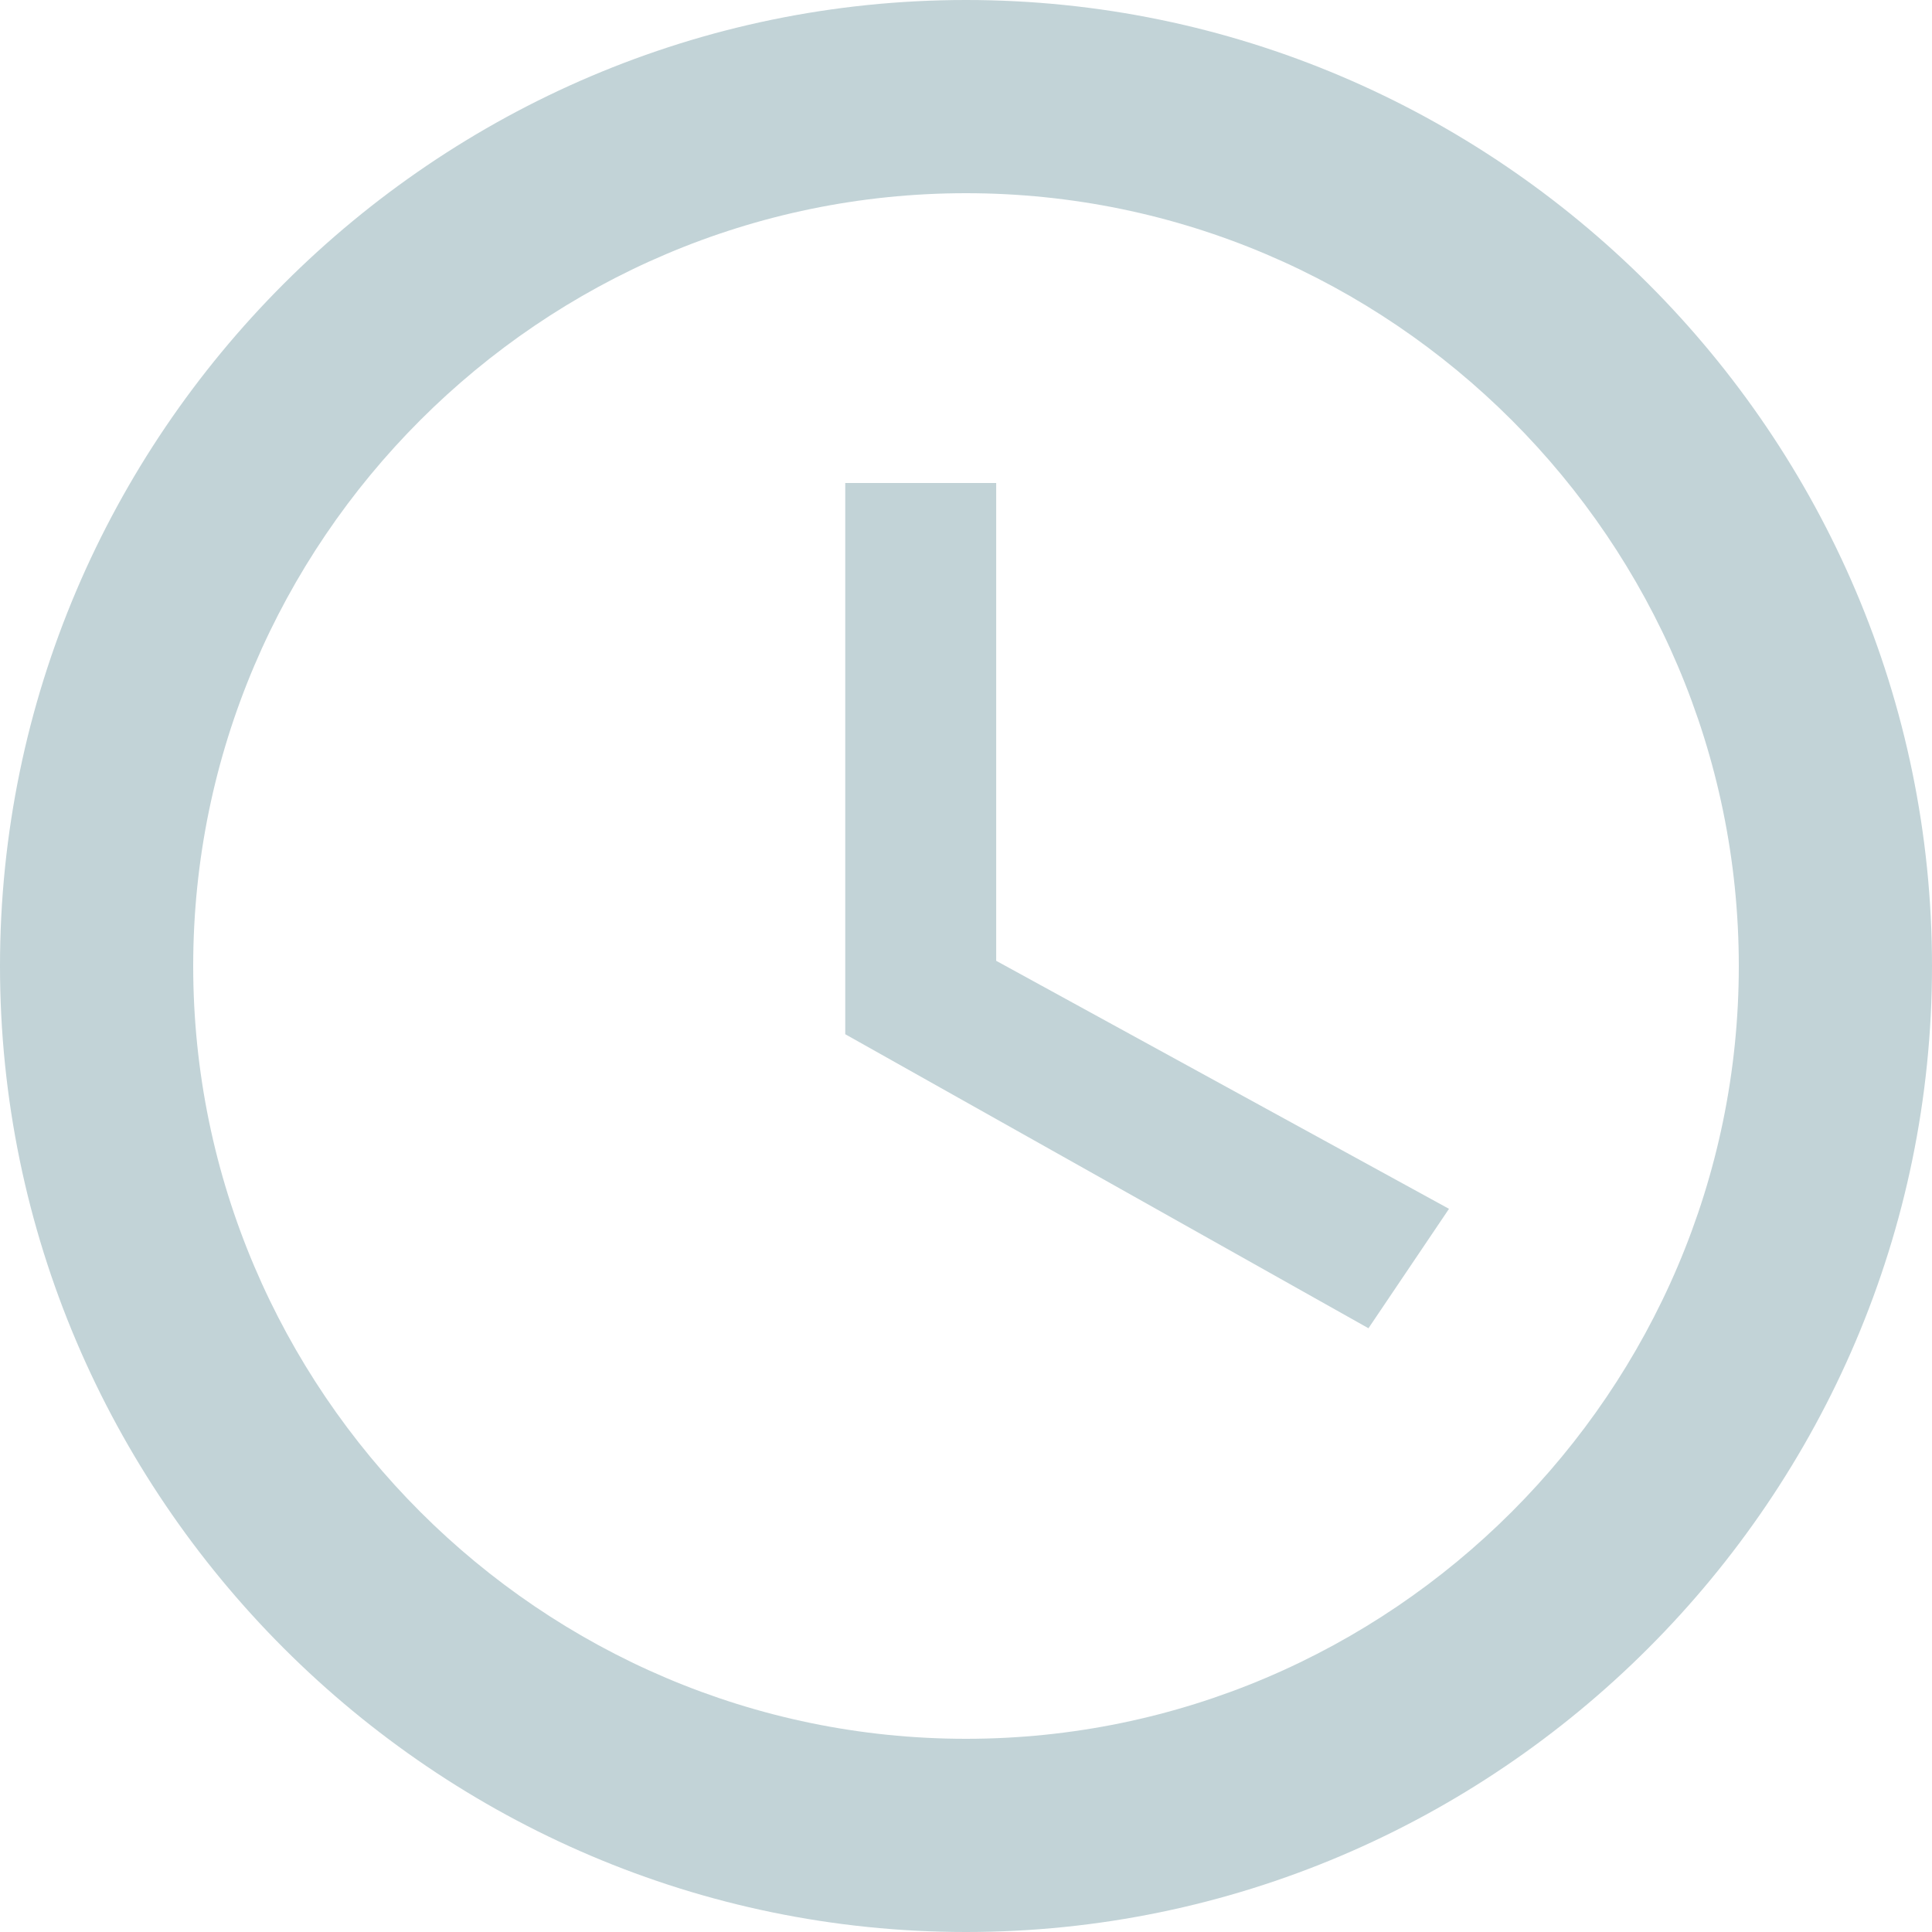
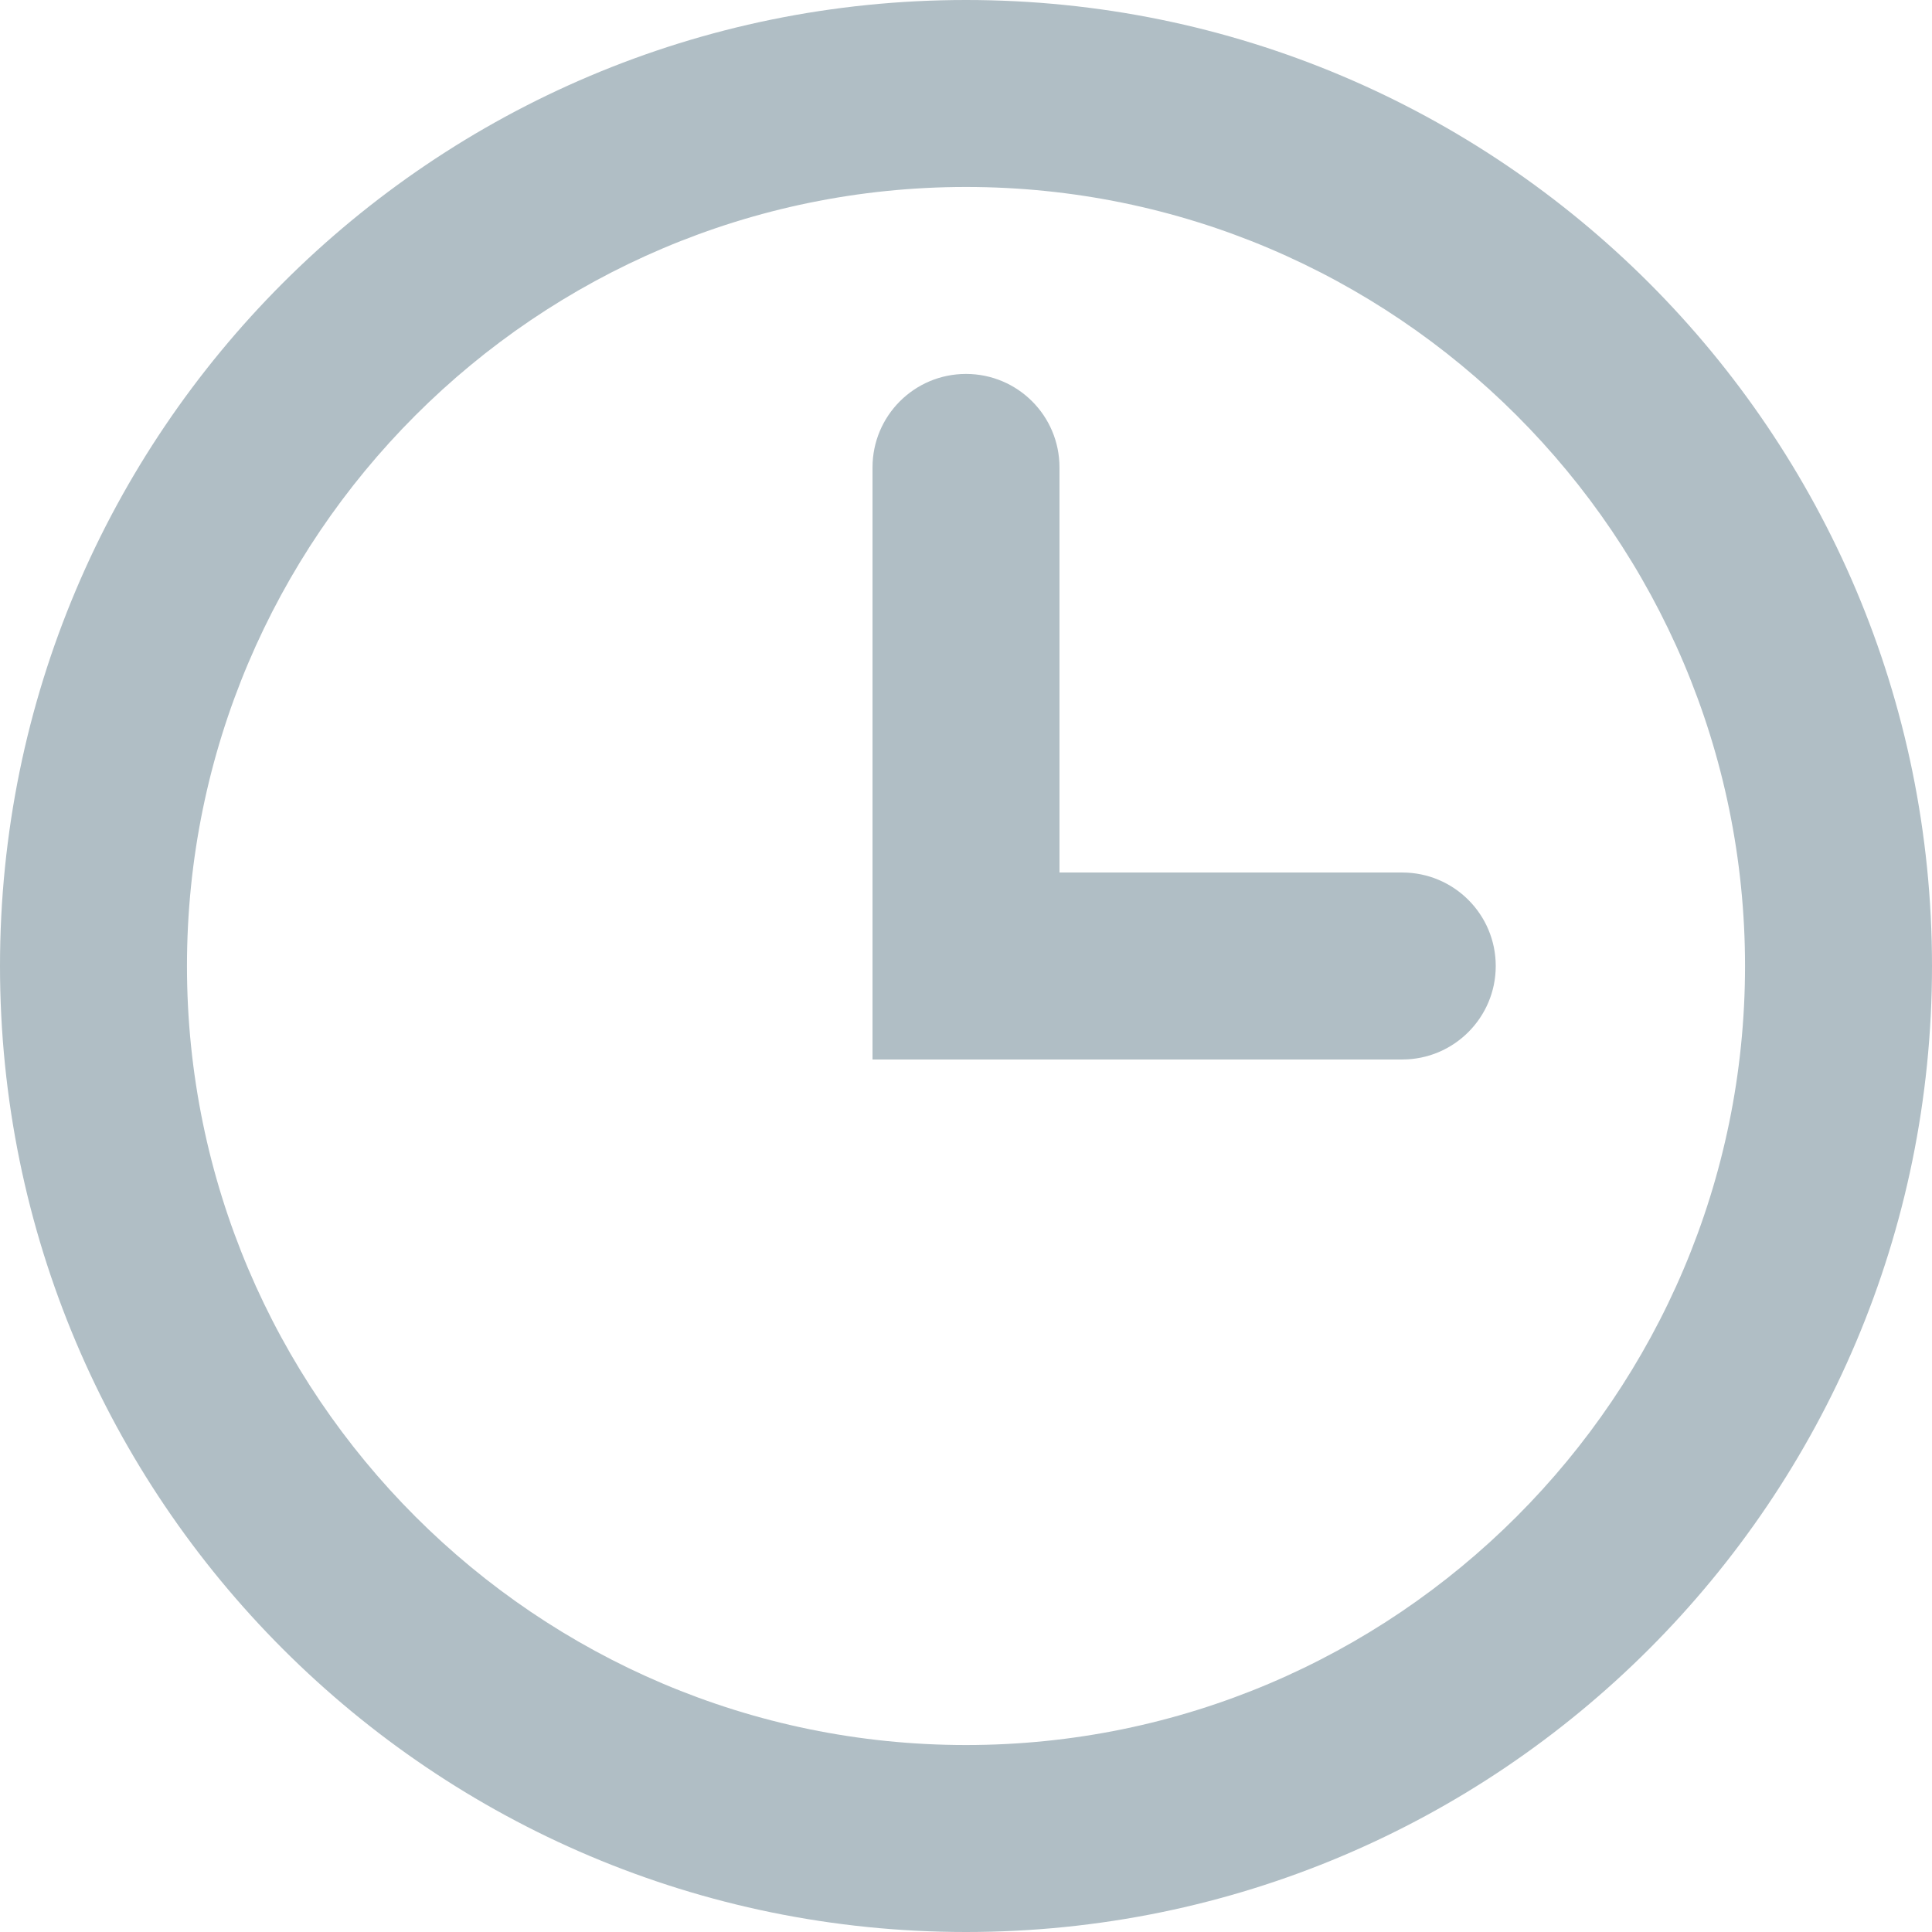
- <svg xmlns="http://www.w3.org/2000/svg" width="16px" height="16px" viewBox="0 0 16 16" version="1.1">
-   <g id="Symbols" stroke="none" stroke-width="1" fill="none" fill-rule="evenodd">
-     <g id="item" transform="translate(-246, -149)" fill="#C2D3D7" fill-rule="nonzero">
-       <g id="clock" transform="translate(246, 149)">
-         <path d="M8,0 C3.6,0 0,3.6 0,8 C0,12.4 3.6,16 8,16 C12.4,16 16,12.4 16,8 C16,3.6 12.4,0 8,0 Z M8,14.4 C4.48,14.4 1.6,11.52 1.6,8 C1.6,4.48 4.48,1.6 8,1.6 C11.52,1.6 14.4,4.48 14.4,8 C14.4,11.52 11.52,14.4 8,14.4 Z" id="Shape" />
-         <polygon id="Shape" points="8.25 4 7 4 7 8.565 11.333 11 12 10.011 8.25 7.957" />
+ <svg xmlns="http://www.w3.org/2000/svg" width="31px" height="31px" viewBox="0 0 31 31" version="1.1">
+   <g id="Page" stroke="none" stroke-width="1" fill="none" fill-rule="evenodd">
+     <g id="Artboard" transform="translate(-346, -371)" fill="#B0BEC5">
+       <g id="Icons" transform="translate(91, 284)">
+         <path d="M270.5,118 C261.939,118 255,111.06 255,102.5 C255,93.94 261.939,87 270.5,87 C279.06,87 286,93.94 286,102.5 C286,111.06 279.06,118 270.5,118 Z M270.5,90 C263.607,90 258,95.607 258,102.5 C258,109.392 263.607,115 270.5,115 C277.393,115 283,109.392 283,102.5 C283,95.607 277.393,90 270.5,90 Z M277.5,104 L269,104 L269,94.5 C269,93.671 269.671,93 270.5,93 C271.329,93 272,93.671 272,94.5 L272,101 L277.5,101 C278.328,101 279,101.671 279,102.5 C279,103.328 278.328,104 277.5,104 Z" id="Combined-shape-208" />
      </g>
    </g>
  </g>
</svg>
